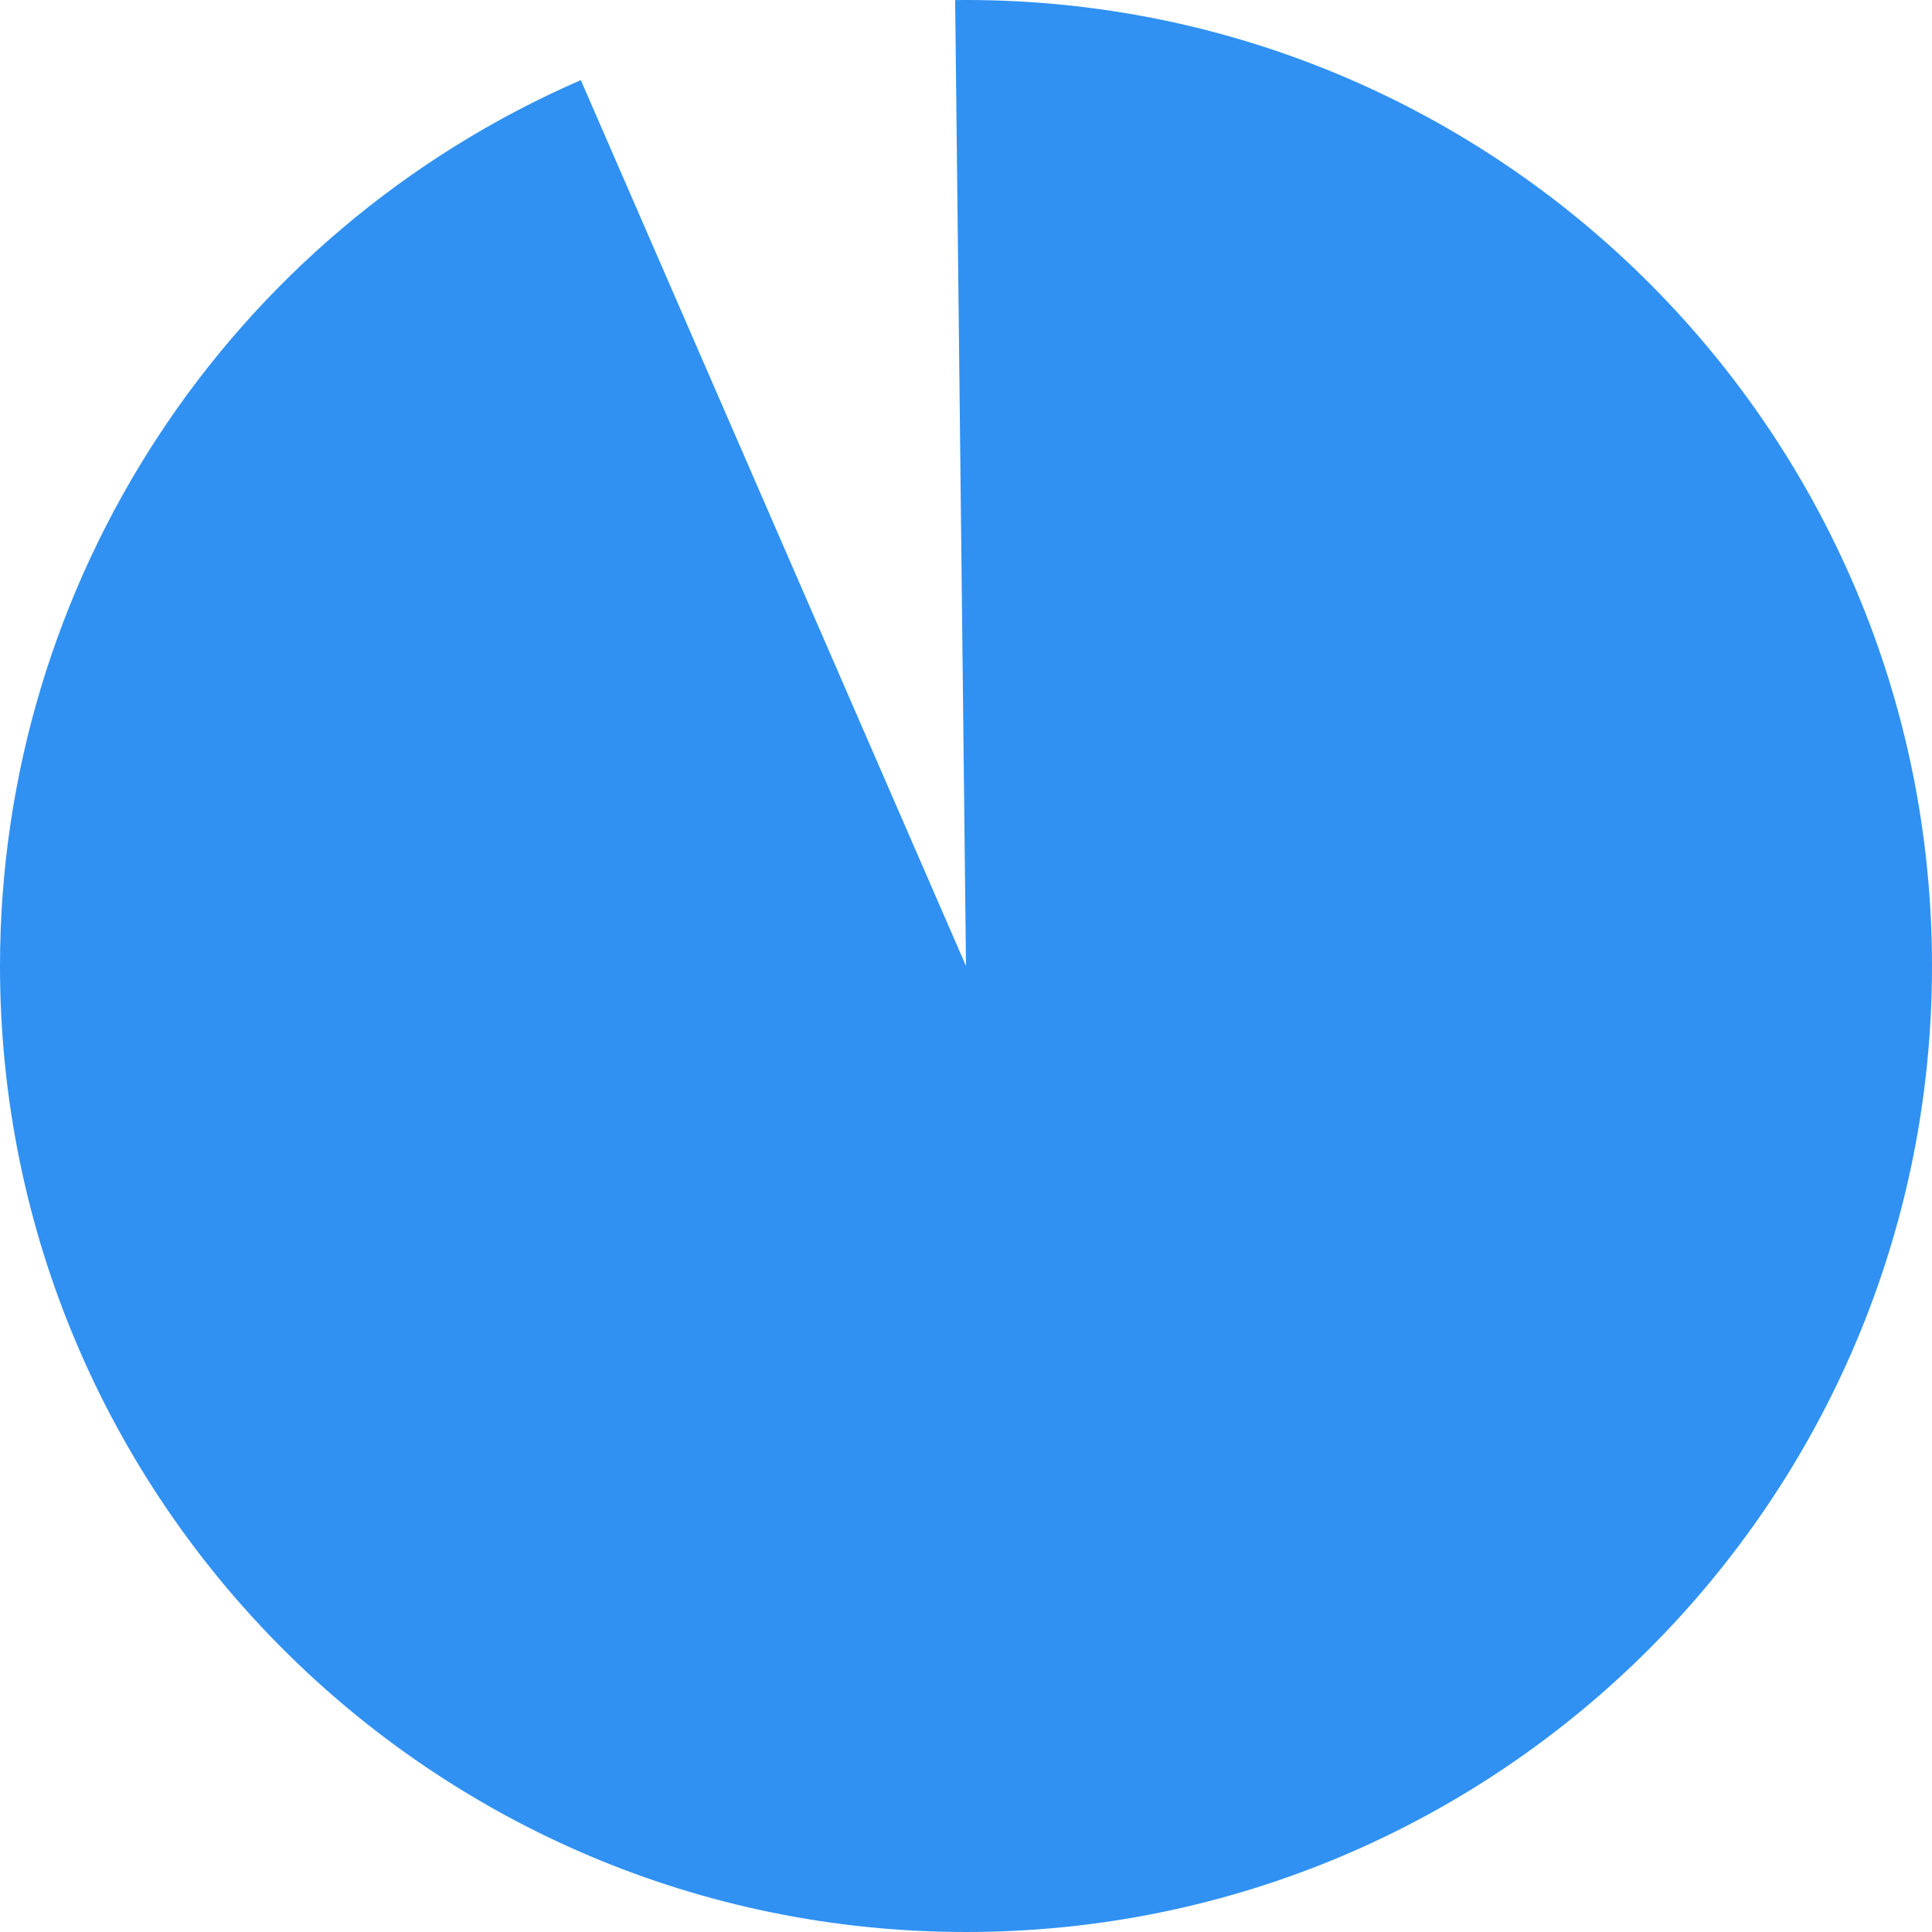
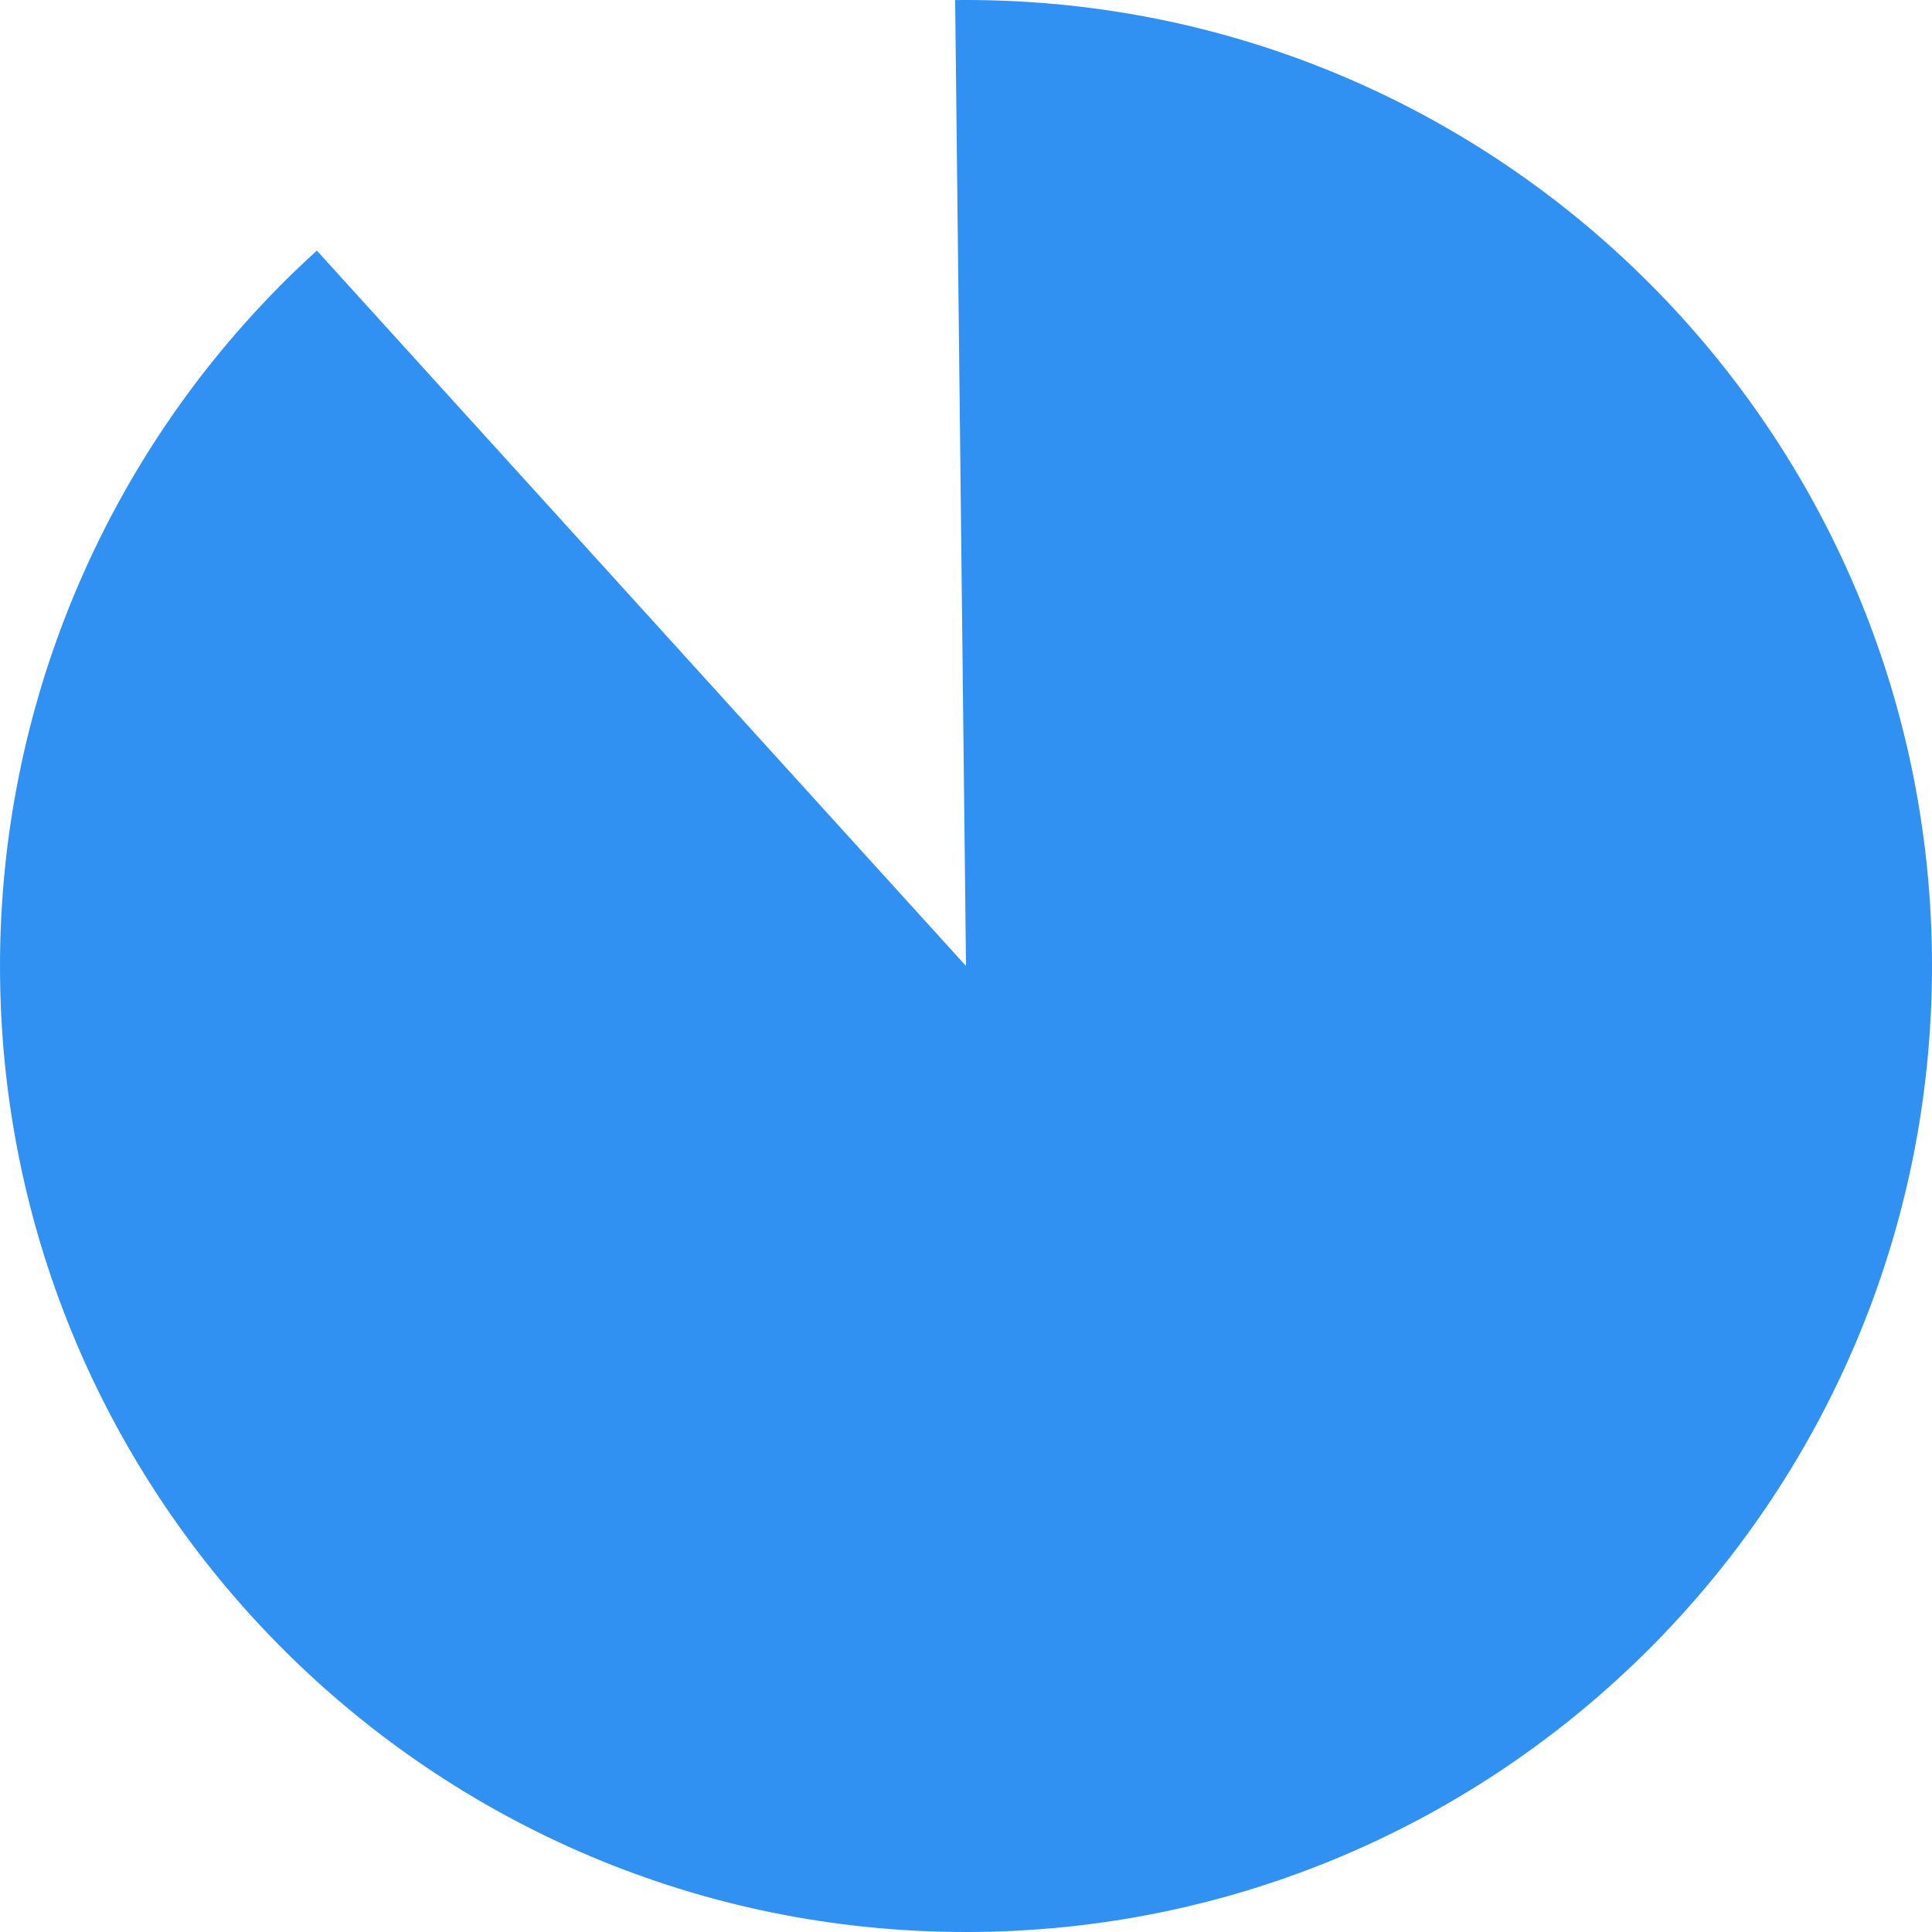
<svg xmlns="http://www.w3.org/2000/svg" version="1.1" width="120px" height="120px">
-   <g transform="matrix(1 0 0 1 -634 -1430 )">
-     <path d="M 694 1430  C 727.137 1430  754 1456.863  754 1490  C 754 1523.137  727.137 1550  694 1550  C 660.863 1550  634 1523.137  634 1490  C 634 1466.112  648.17 1444.5  670.076 1434.976  L 694 1490  L 693.326 1430.004  C 693.551 1430.001  693.775 1430  694 1430  Z " fill-rule="nonzero" fill="#3091f2" stroke="none" />
+   <g transform="matrix(1 0 0 1 -446 -1430 )">
+     <path d="M 506 1430  C 539.137 1430  566 1456.863  566 1490  C 566 1523.137  539.137 1550  506 1550  C 472.863 1550  446 1523.137  446 1490  C 446 1473.076  453.147 1456.939  465.681 1445.566  L 506 1490  L 505.326 1430.004  C 505.551 1430.001  505.775 1430  506 1430  Z " fill-rule="nonzero" fill="#3091f2" stroke="none" />
  </g>
</svg>
